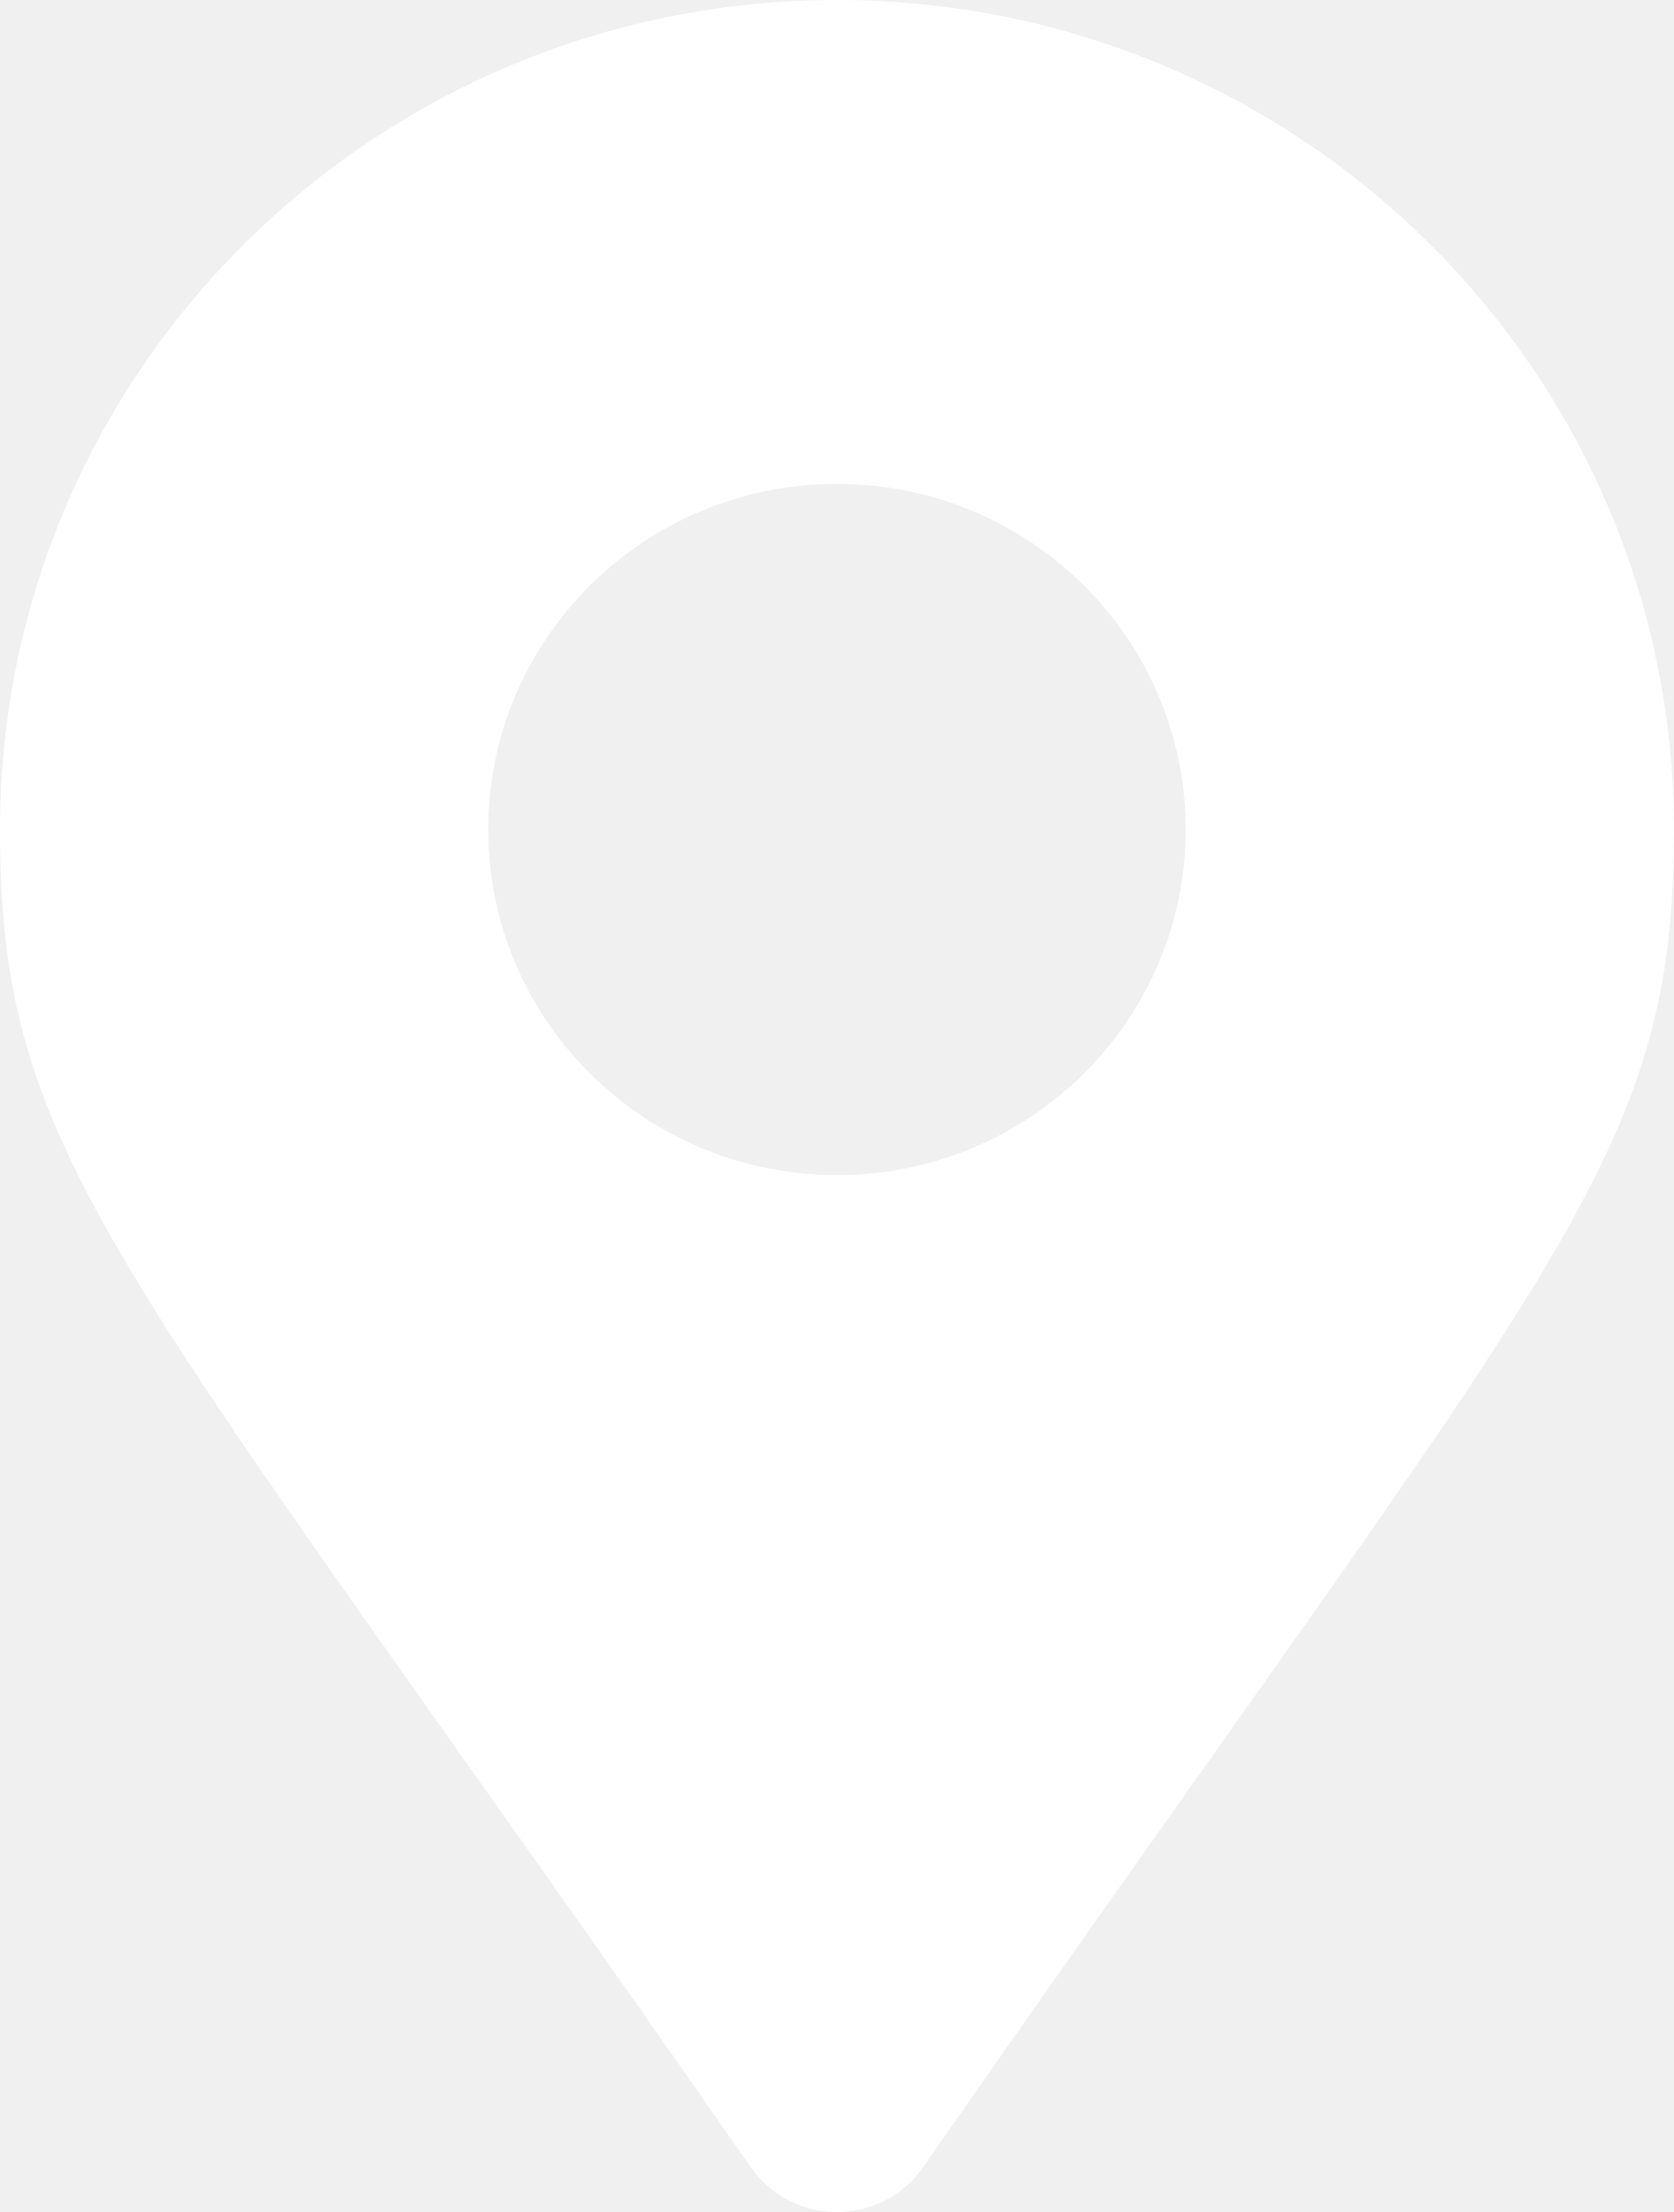
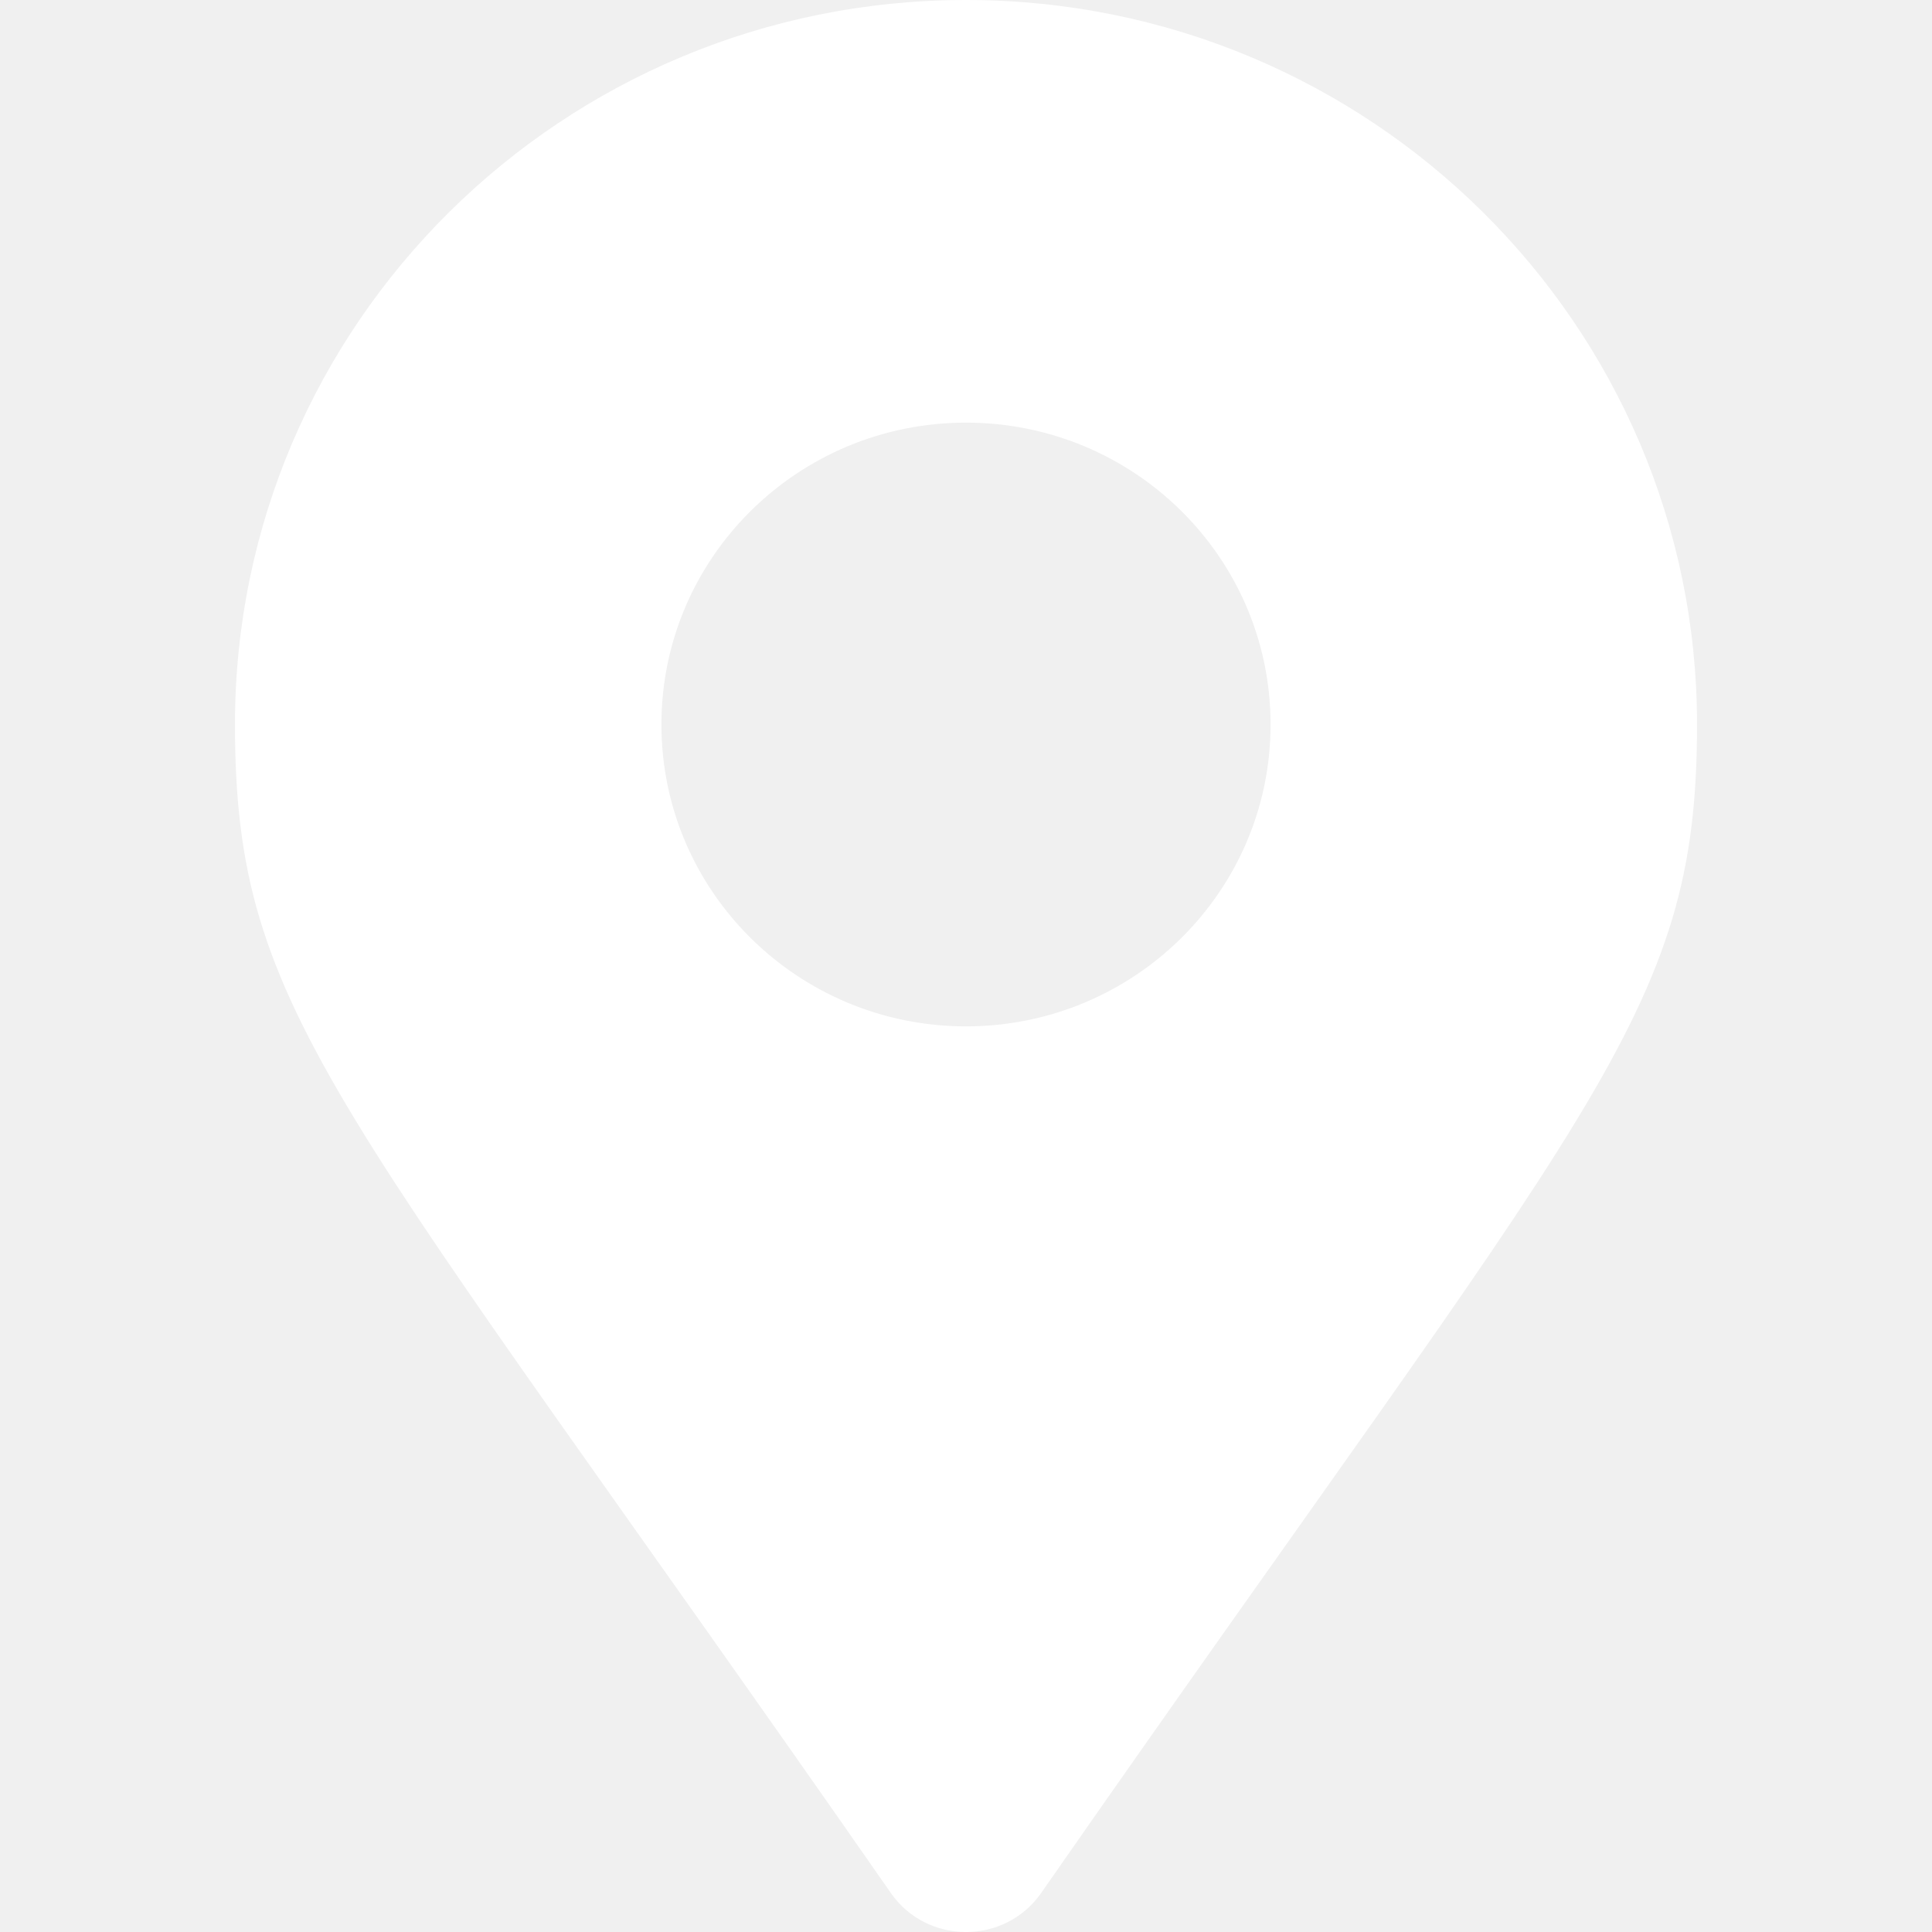
- <svg xmlns="http://www.w3.org/2000/svg" width="28" height="37" viewBox="0 0 28 37" fill="none">
+ <svg xmlns="http://www.w3.org/2000/svg" width="30" height="30" viewBox="0 0 28 37" fill="none">
  <g clip-path="url(#clip0)">
    <path d="M12.561 36.254C1.967 21.032 0 19.469 0 13.875C0 6.212 6.268 0 14 0C21.732 0 28 6.212 28 13.875C28 19.469 26.033 21.032 15.439 36.254C14.743 37.249 13.256 37.249 12.561 36.254ZM14 19.656C17.222 19.656 19.833 17.068 19.833 13.875C19.833 10.682 17.222 8.094 14 8.094C10.778 8.094 8.167 10.682 8.167 13.875C8.167 17.068 10.778 19.656 14 19.656Z" fill="white" />
  </g>
  <defs>
    <clipPath id="clip0">
      <rect width="28" height="37" fill="white" />
    </clipPath>
  </defs>
</svg>
